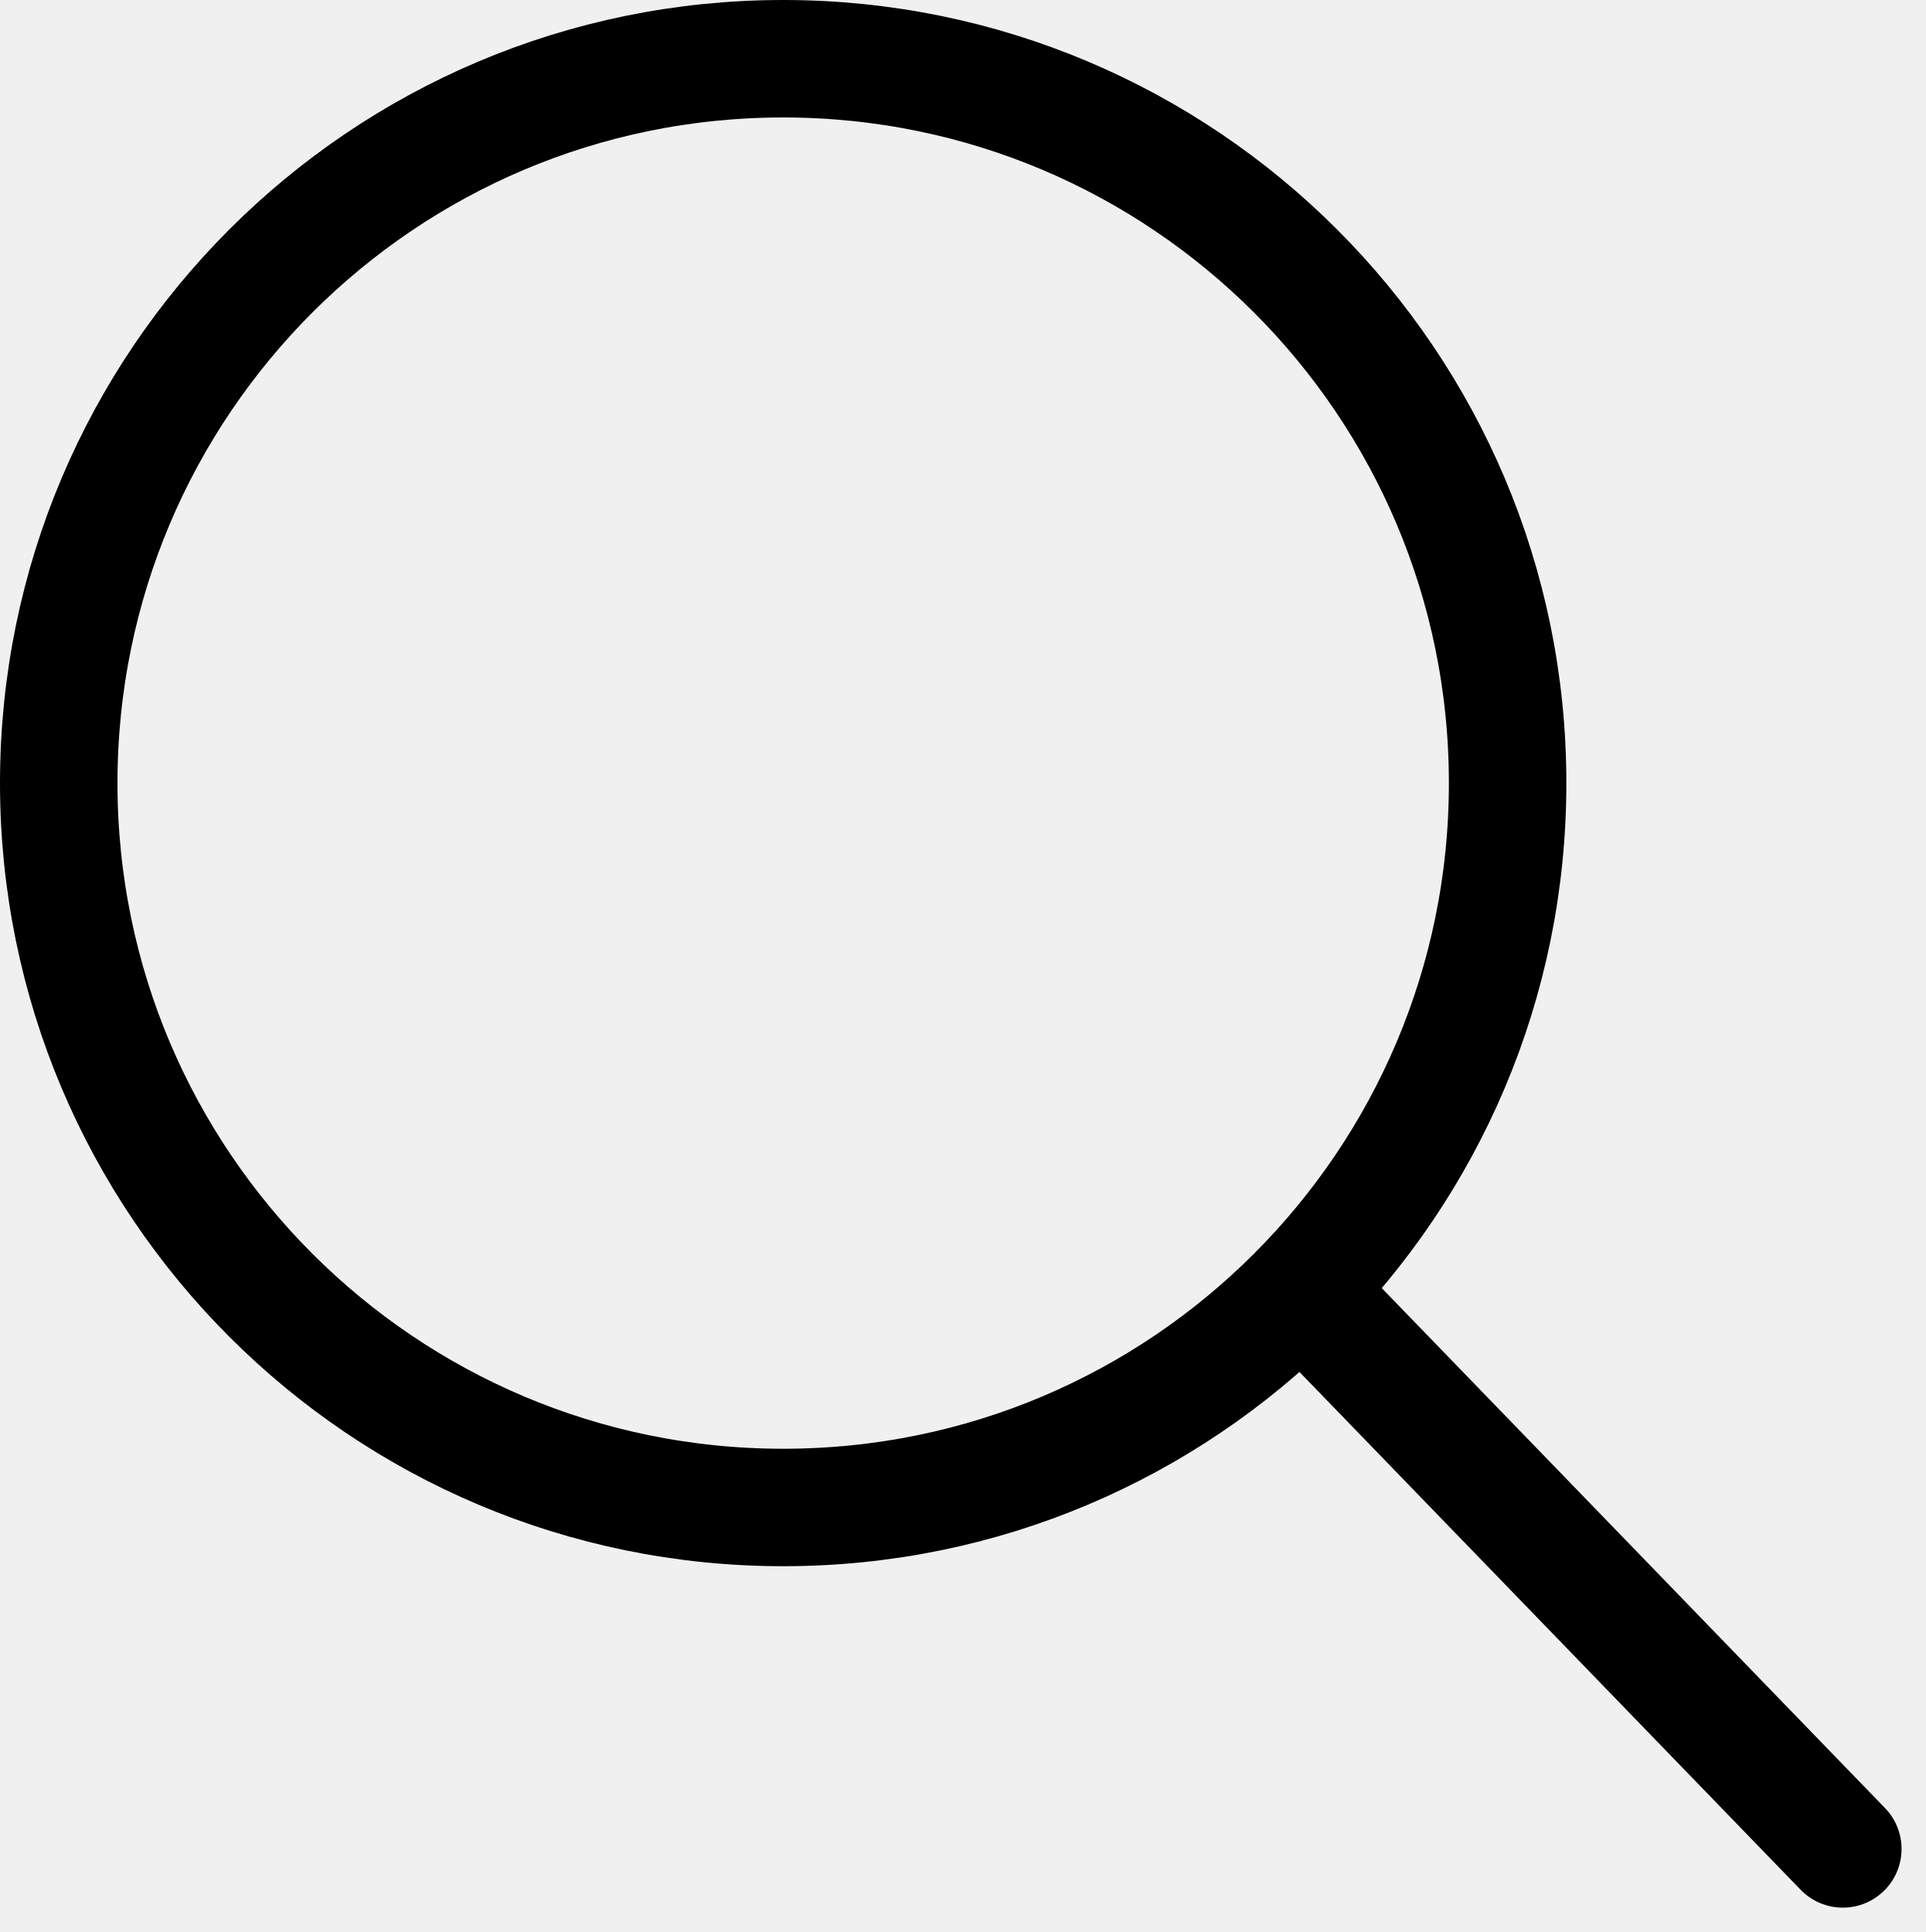
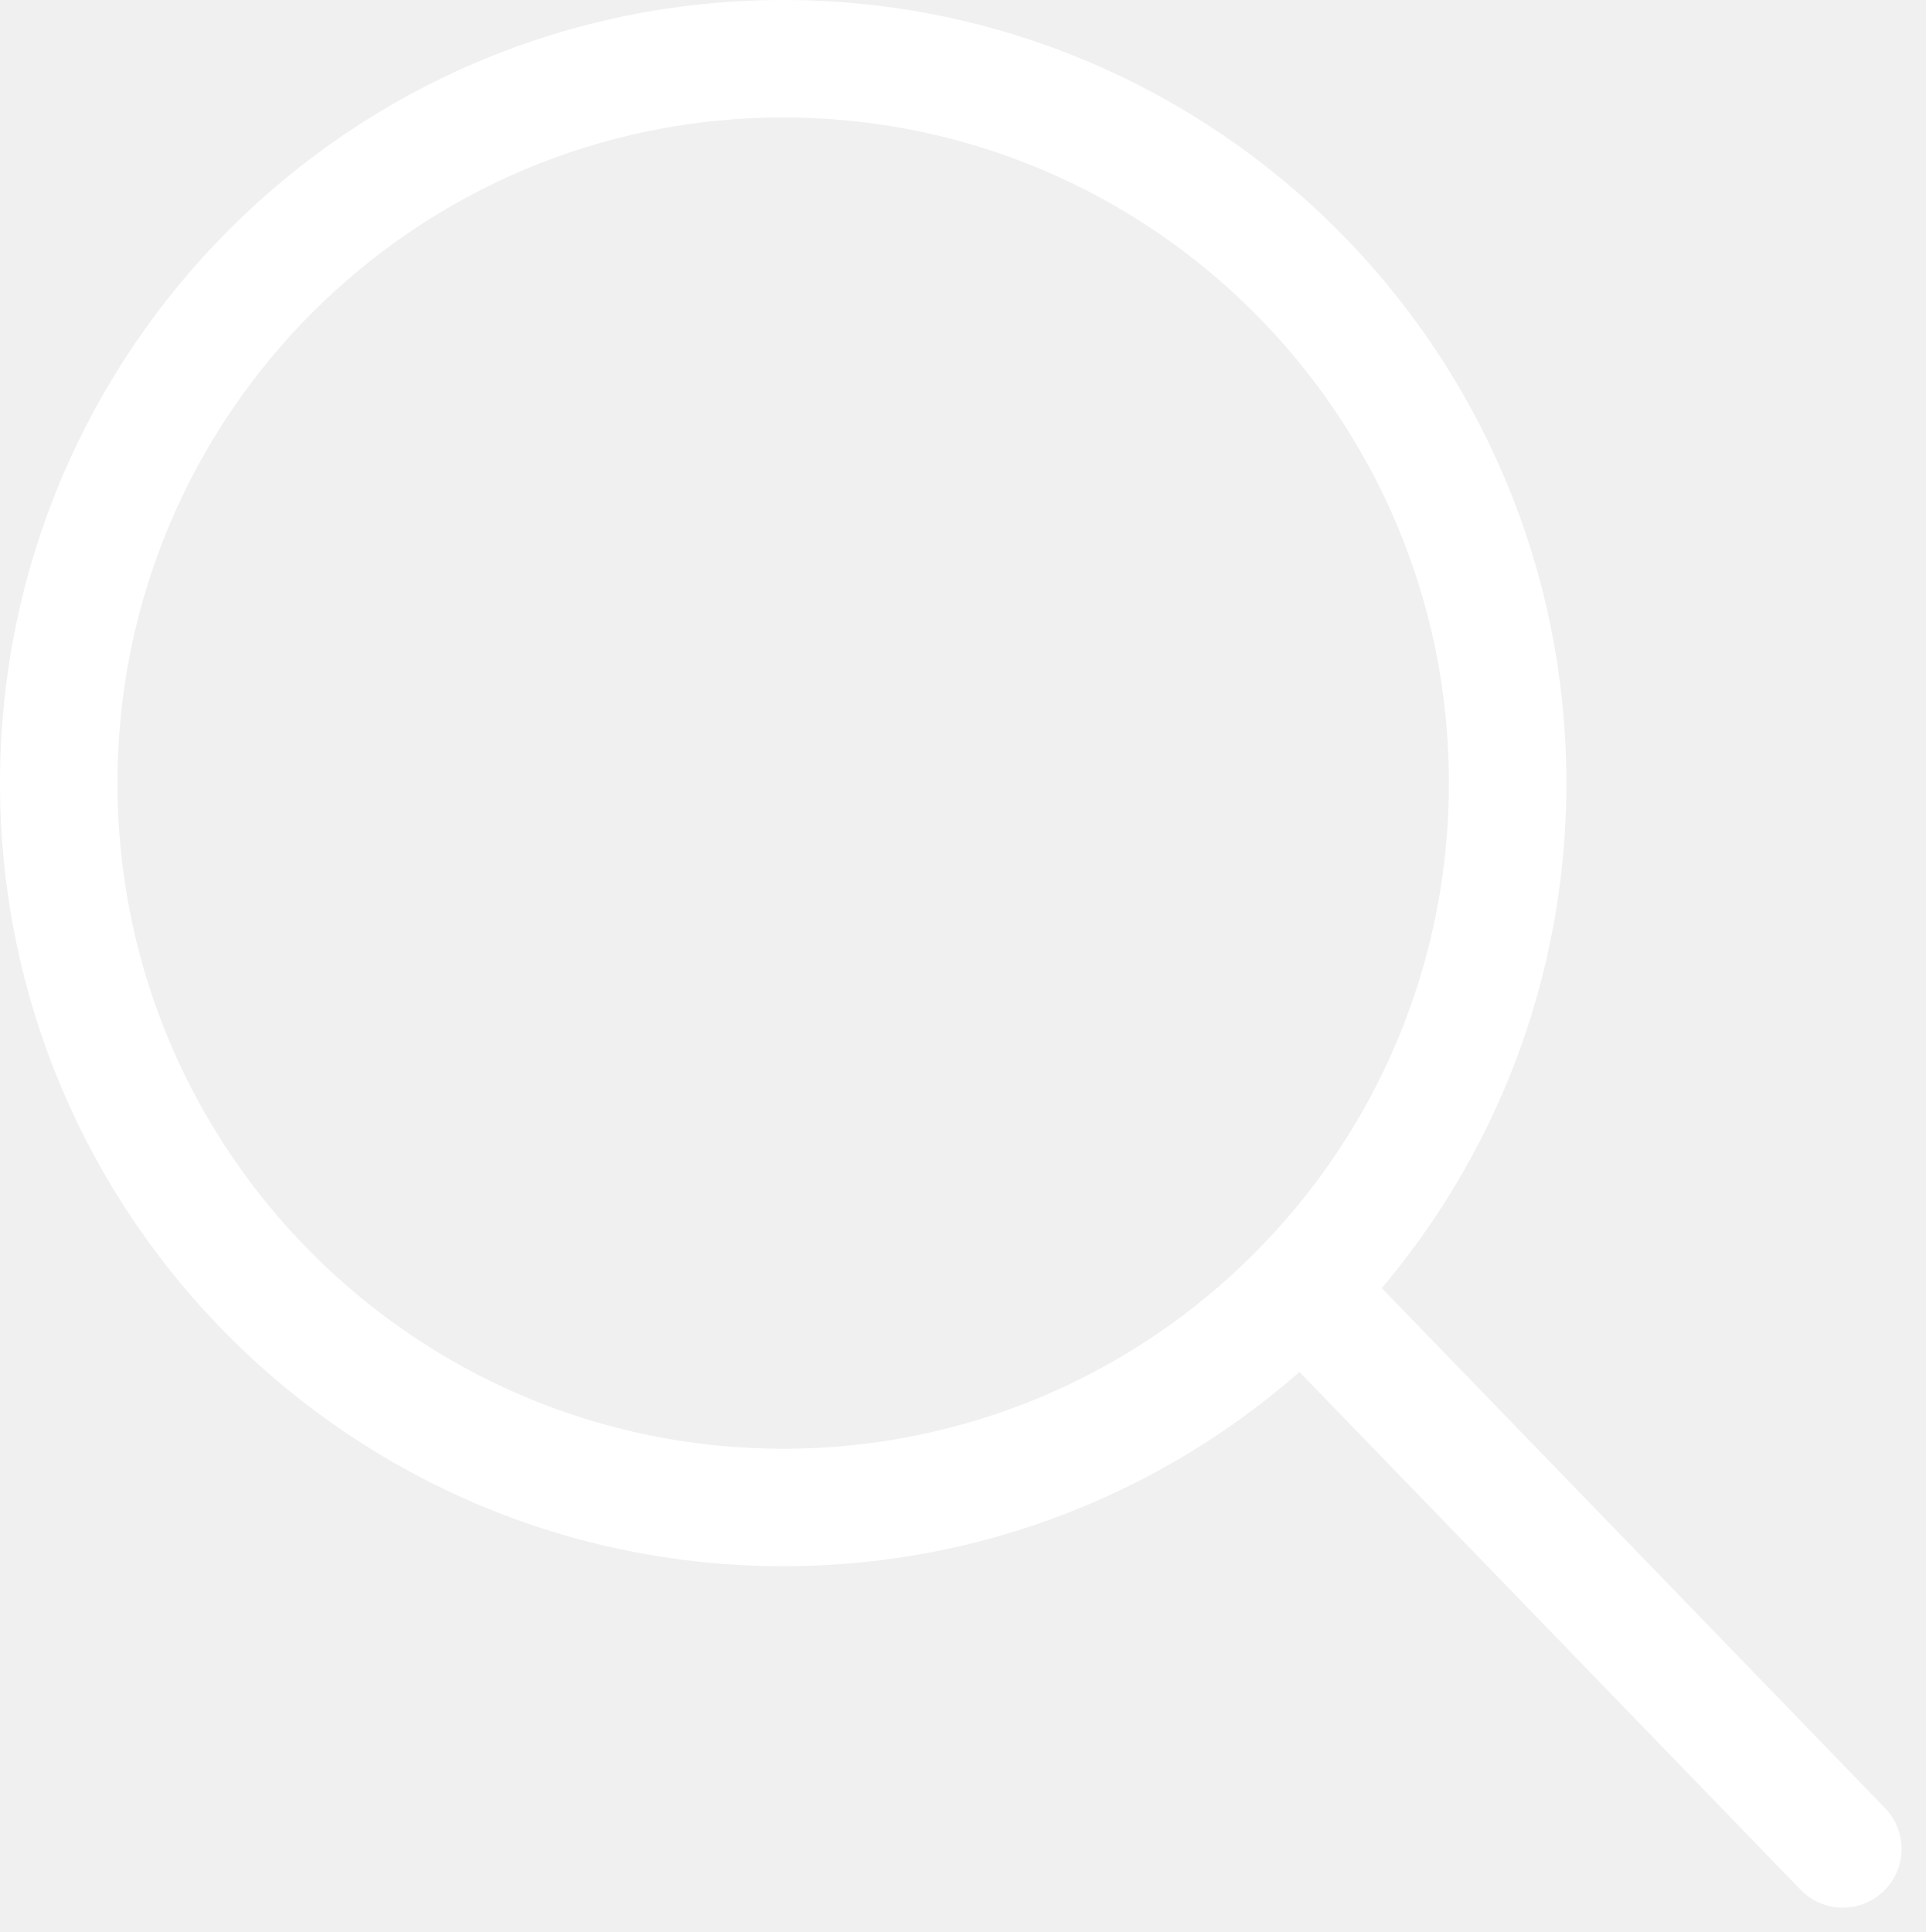
<svg xmlns="http://www.w3.org/2000/svg" width="24.591" height="24.671" viewBox="0 0 24.591 24.671">
  <defs>
-     <style>.a{fill:none;stroke:#000;stroke-linecap:round;stroke-linejoin:round;stroke-width:1.5px;}</style>
+     <style>.a{fill:none;stroke:#fff;stroke-linecap:round;stroke-linejoin:round;stroke-width:1.5px;}</style>
  </defs>
  <g transform="translate(-642.75 -379.46)">
    <circle class="a" cx="9.25" cy="9.25" r="9.25" transform="translate(643.5 380.21)" />
    <line class="a" x1="6.91" y1="7.14" transform="translate(659.37 395.93)" />
  </g>
</svg>
